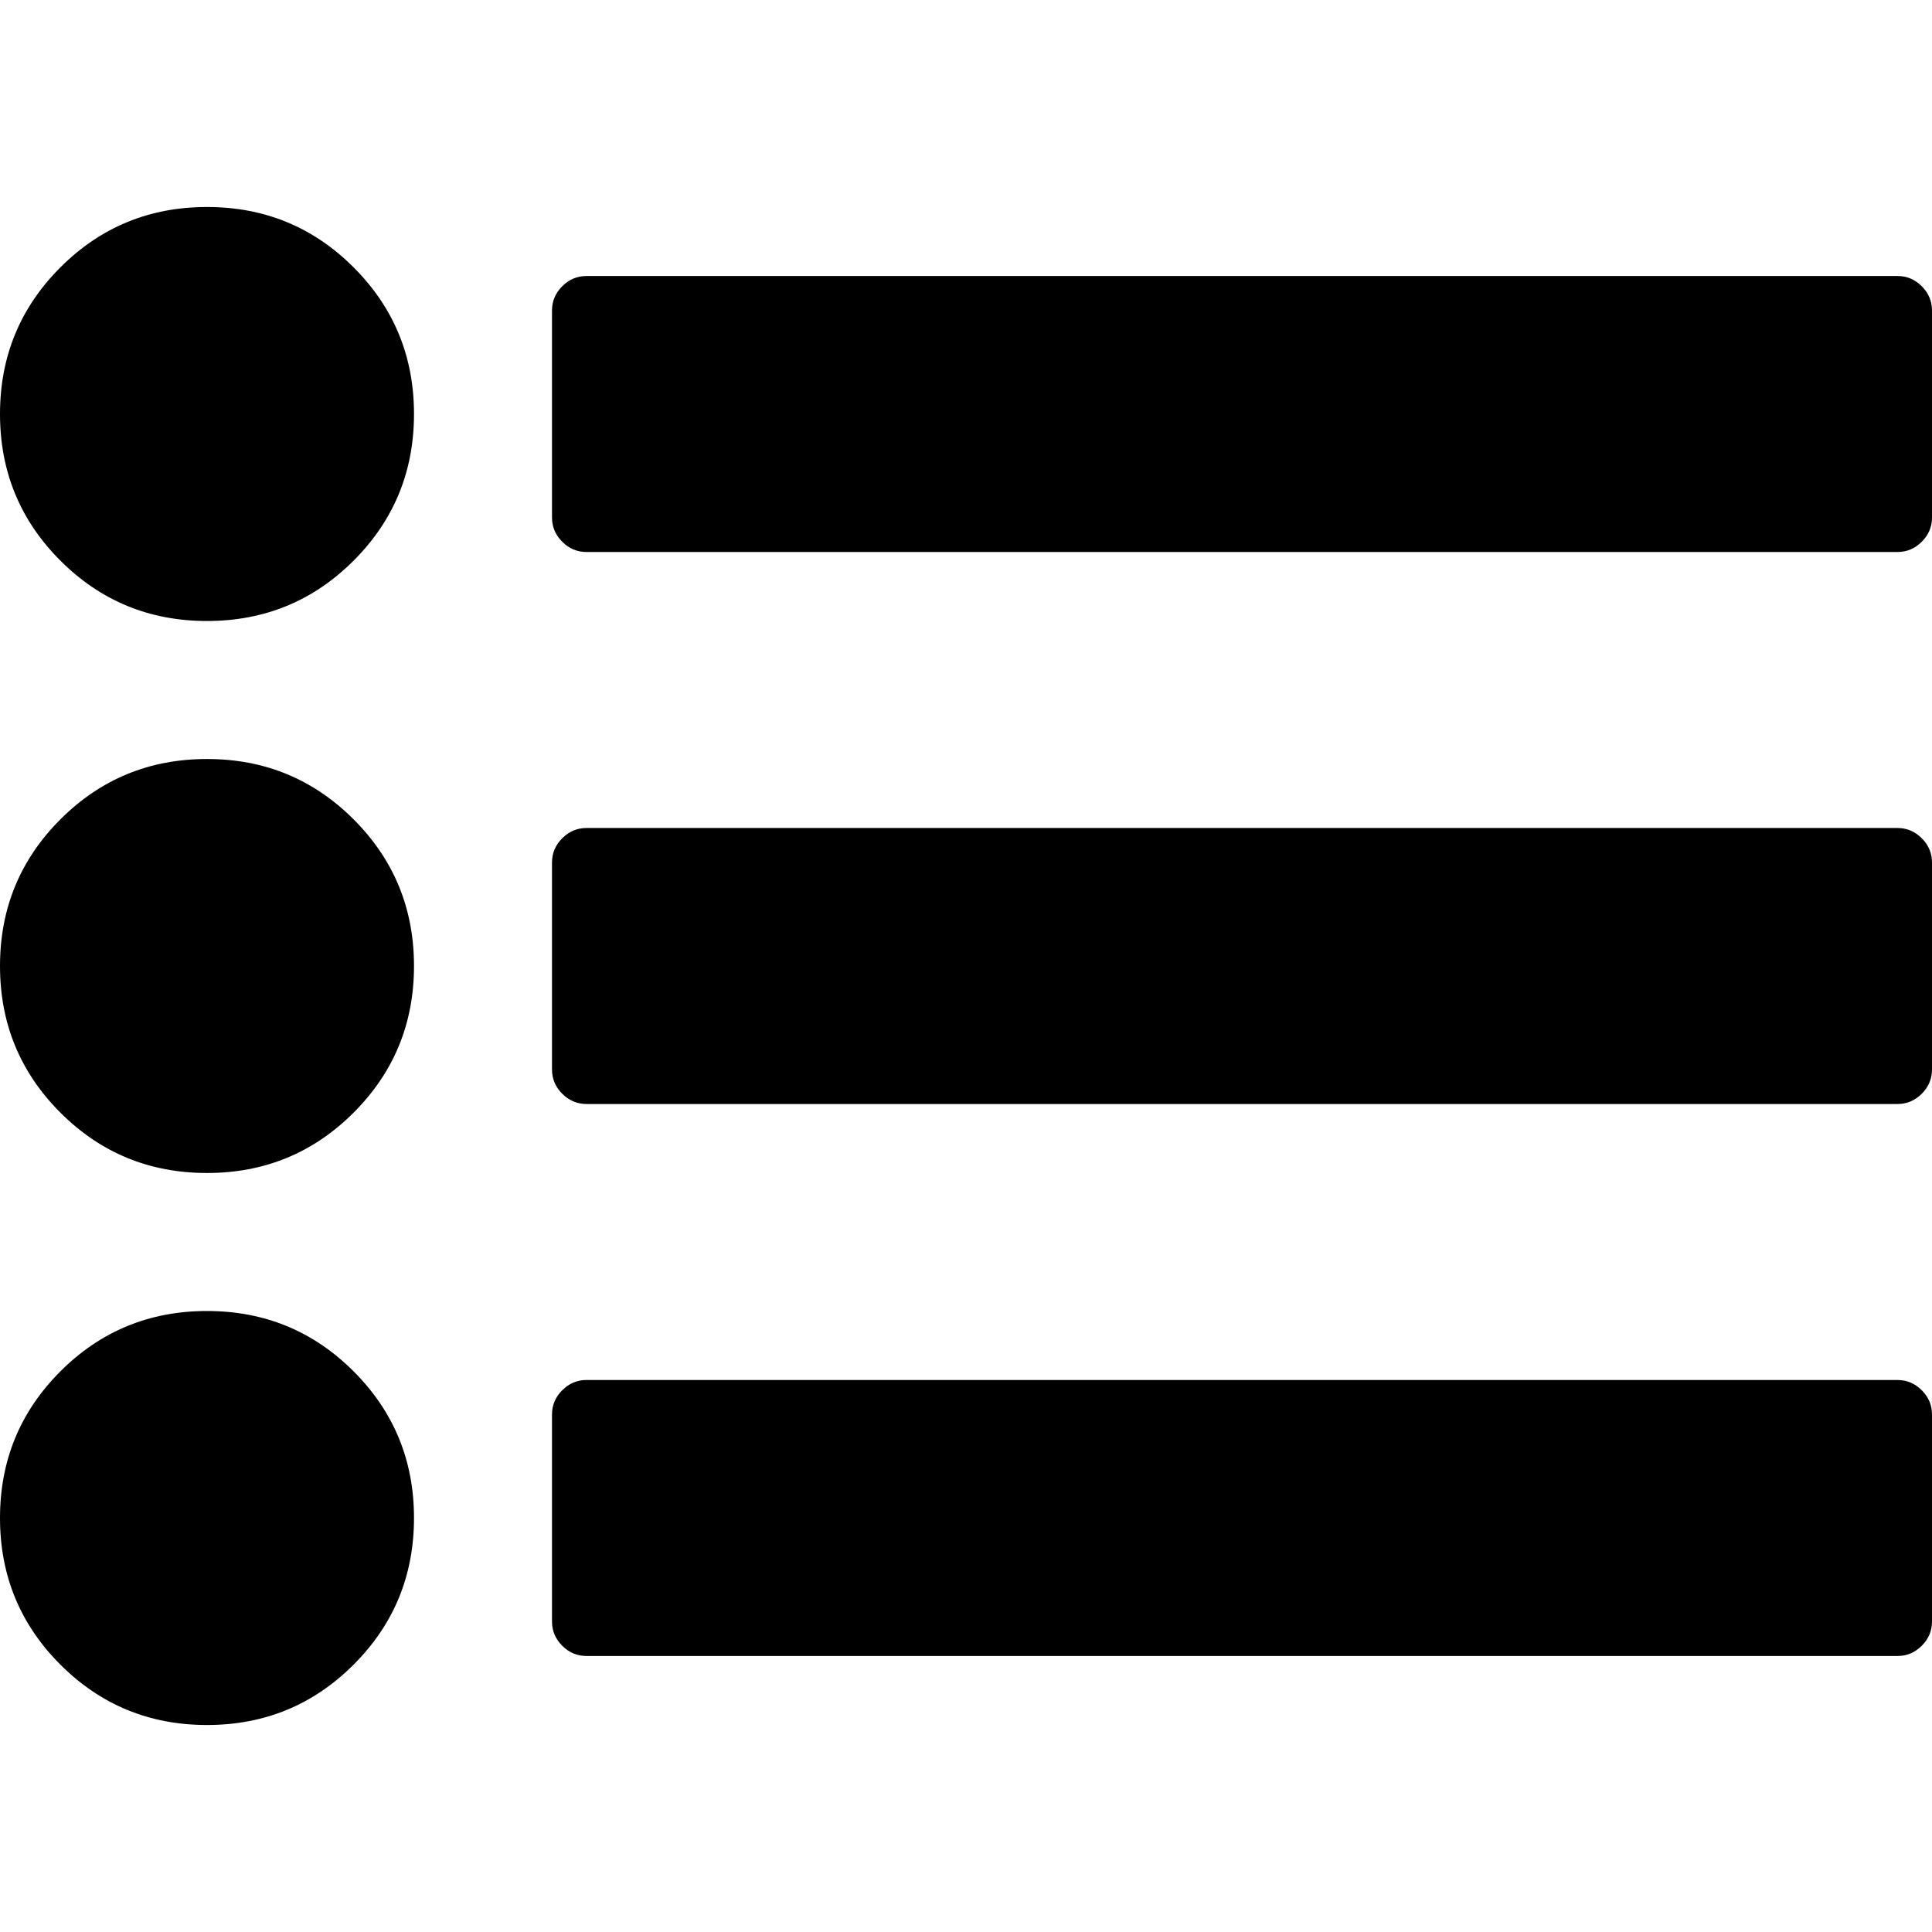
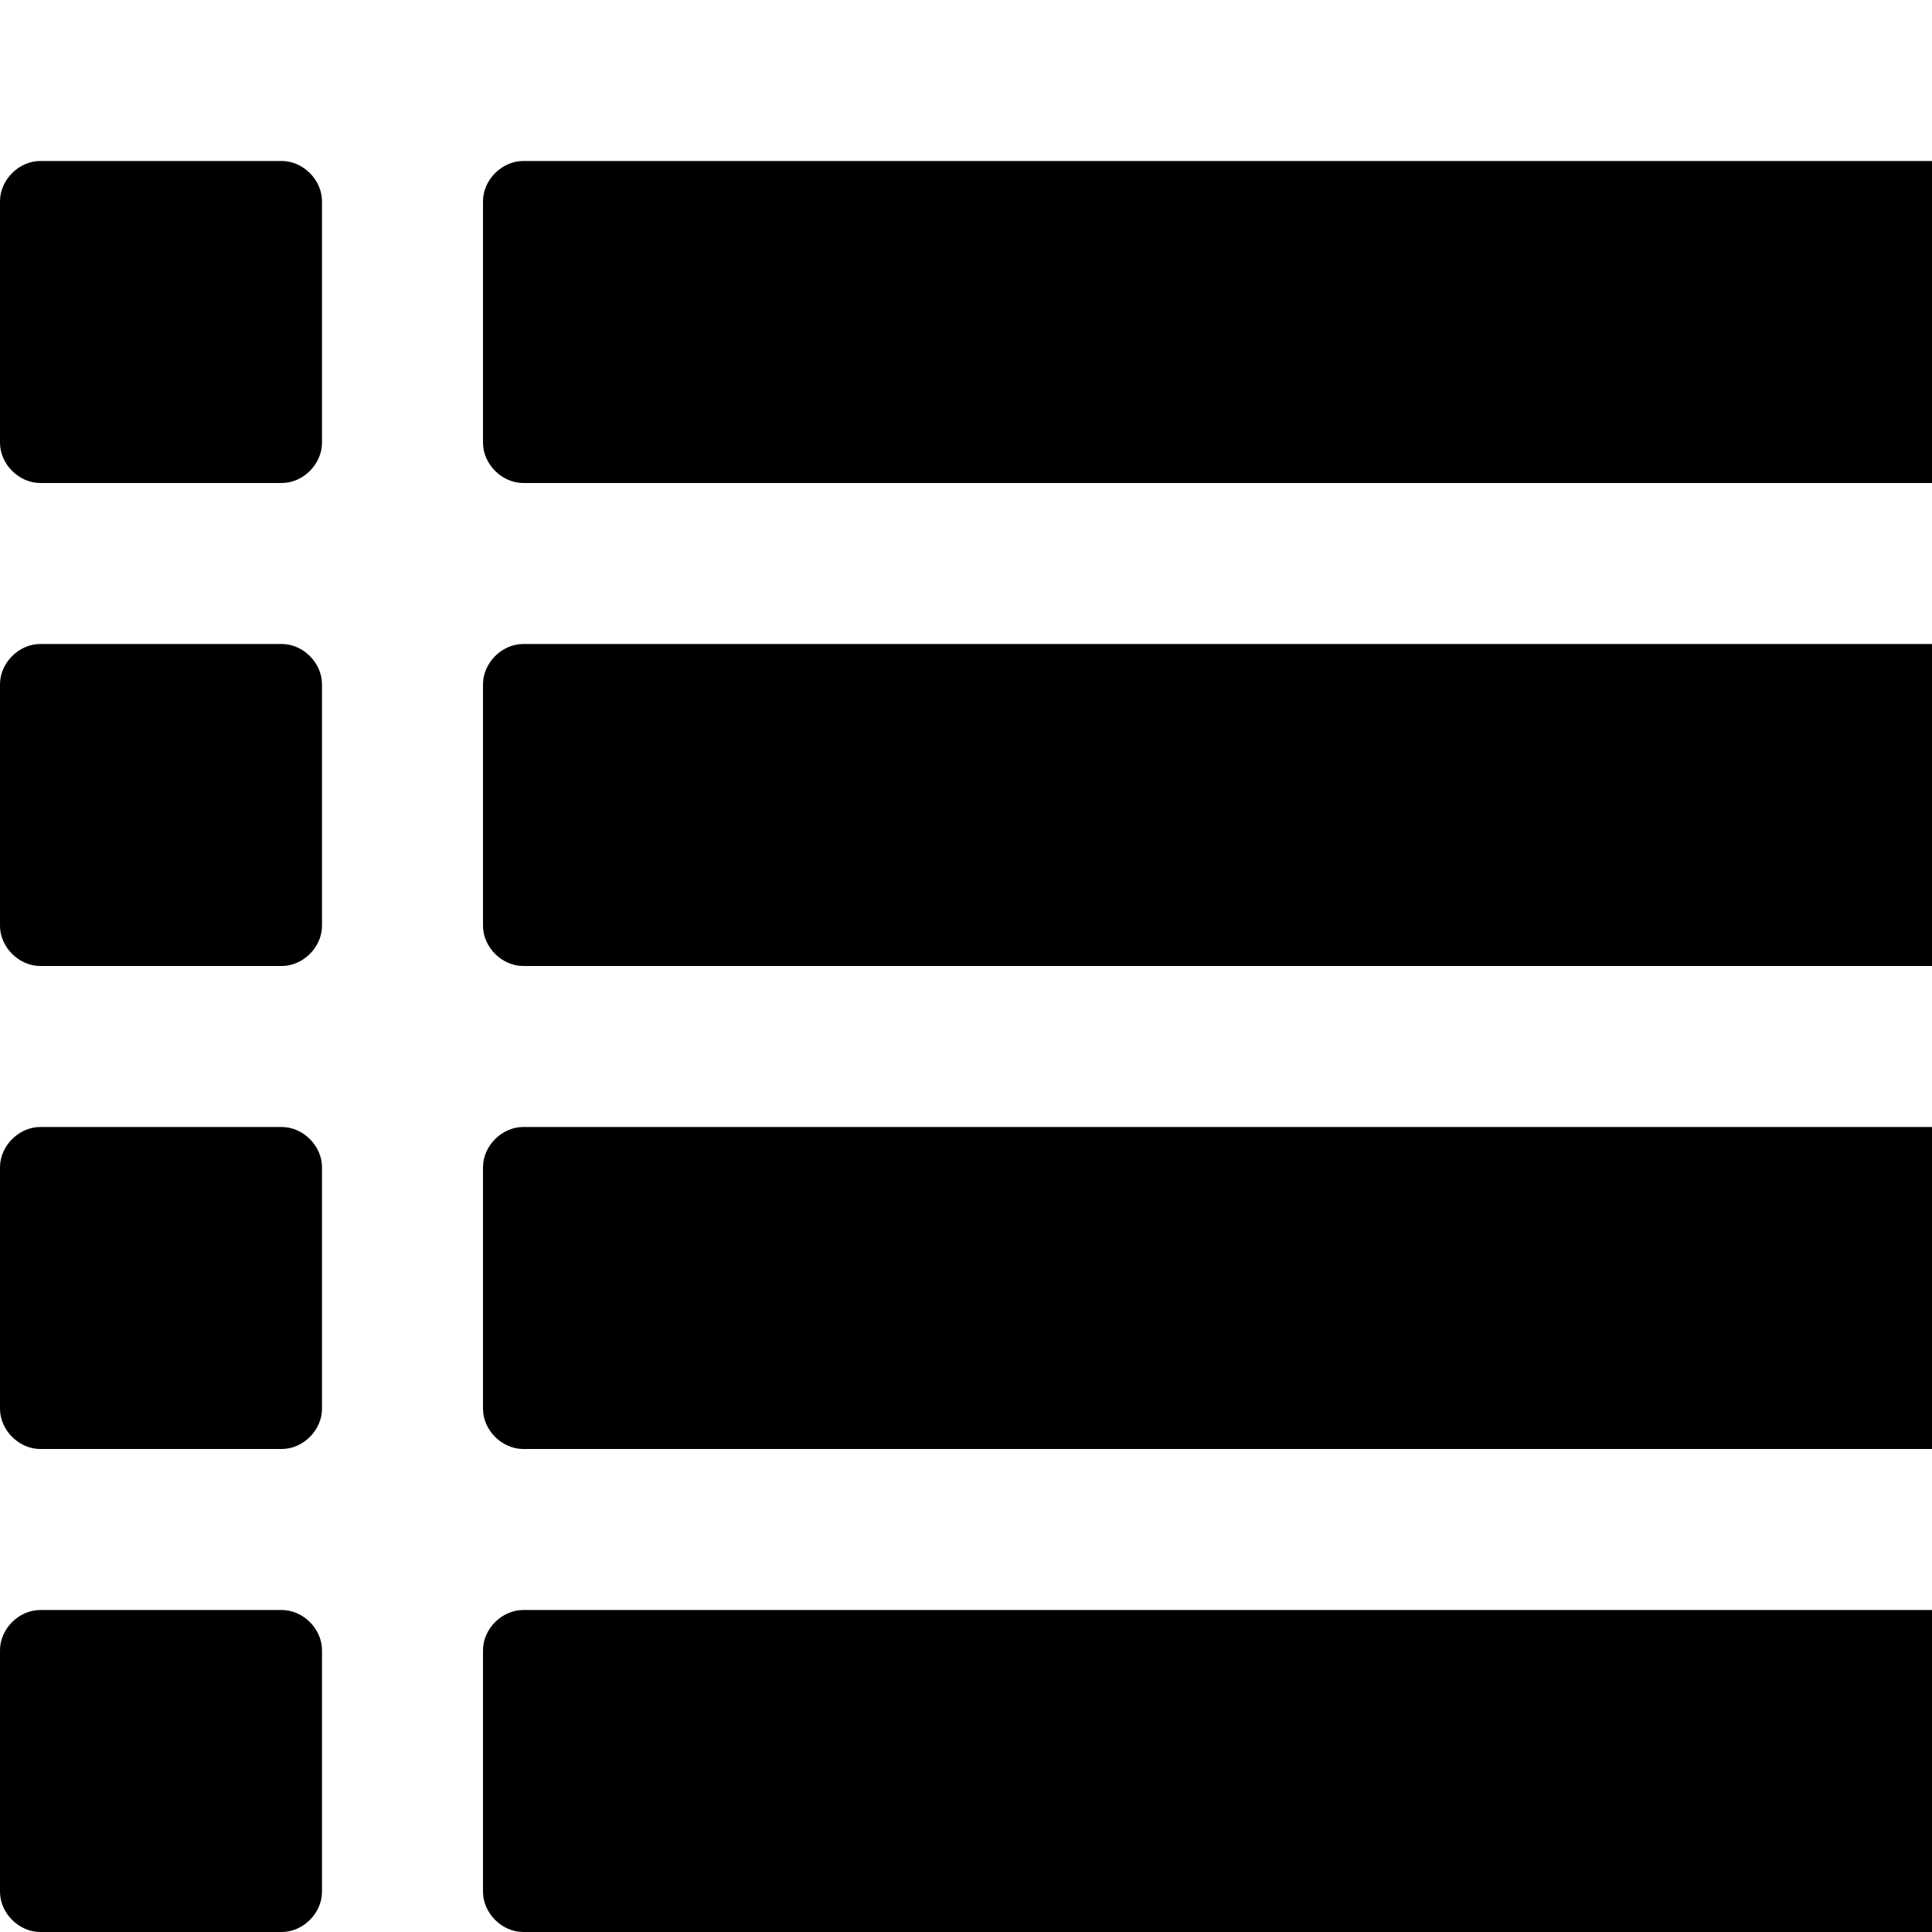
- <svg xmlns="http://www.w3.org/2000/svg" width="1792" height="1792" viewBox="0 0 1792 1792">
-   <path d="M384 1408q0 80-56 136t-136 56-136-56-56-136 56-136 136-56 136 56 56 136zm0-512q0 80-56 136t-136 56-136-56-56-136 56-136 136-56 136 56 56 136zm1408 416v192q0 13-9.5 22.5t-22.5 9.5h-1216q-13 0-22.5-9.5t-9.5-22.5v-192q0-13 9.5-22.5t22.5-9.5h1216q13 0 22.5 9.5t9.5 22.5zm-1408-928q0 80-56 136t-136 56-136-56-56-136 56-136 136-56 136 56 56 136zm1408 416v192q0 13-9.5 22.5t-22.5 9.5h-1216q-13 0-22.5-9.5t-9.5-22.5v-192q0-13 9.5-22.5t22.5-9.5h1216q13 0 22.5 9.5t9.5 22.5zm0-512v192q0 13-9.5 22.5t-22.5 9.5h-1216q-13 0-22.5-9.5t-9.5-22.5v-192q0-13 9.5-22.5t22.5-9.5h1216q13 0 22.5 9.5t9.5 22.5z" />
+ <svg xmlns="http://www.w3.org/2000/svg" width="1536" height="1536">
+   <path d="M256 1312v192c0 17-15 32-32 32H32c-17 0-32-15-32-32v-192c0-17 15-32 32-32h192c17 0 32 15 32 32zm0-384v192c0 17-15 32-32 32H32c-17 0-32-15-32-32V928c0-17 15-32 32-32h192c17 0 32 15 32 32zm0-384v192c0 17-15 32-32 32H32c-17 0-32-15-32-32V544c0-17 15-32 32-32h192c17 0 32 15 32 32zm1536 768v192c0 17-15 32-32 32H416c-17 0-32-15-32-32v-192c0-17 15-32 32-32h1344c17 0 32 15 32 32zM256 160v192c0 17-15 32-32 32H32c-17 0-32-15-32-32V160c0-17 15-32 32-32h192c17 0 32 15 32 32zm1536 768v192c0 17-15 32-32 32H416c-17 0-32-15-32-32V928c0-17 15-32 32-32h1344c17 0 32 15 32 32zm0-384v192c0 17-15 32-32 32H416c-17 0-32-15-32-32V544c0-17 15-32 32-32h1344c17 0 32 15 32 32zm0-384v192c0 17-15 32-32 32H416c-17 0-32-15-32-32V160c0-17 15-32 32-32h1344c17 0 32 15 32 32z" />
</svg>
